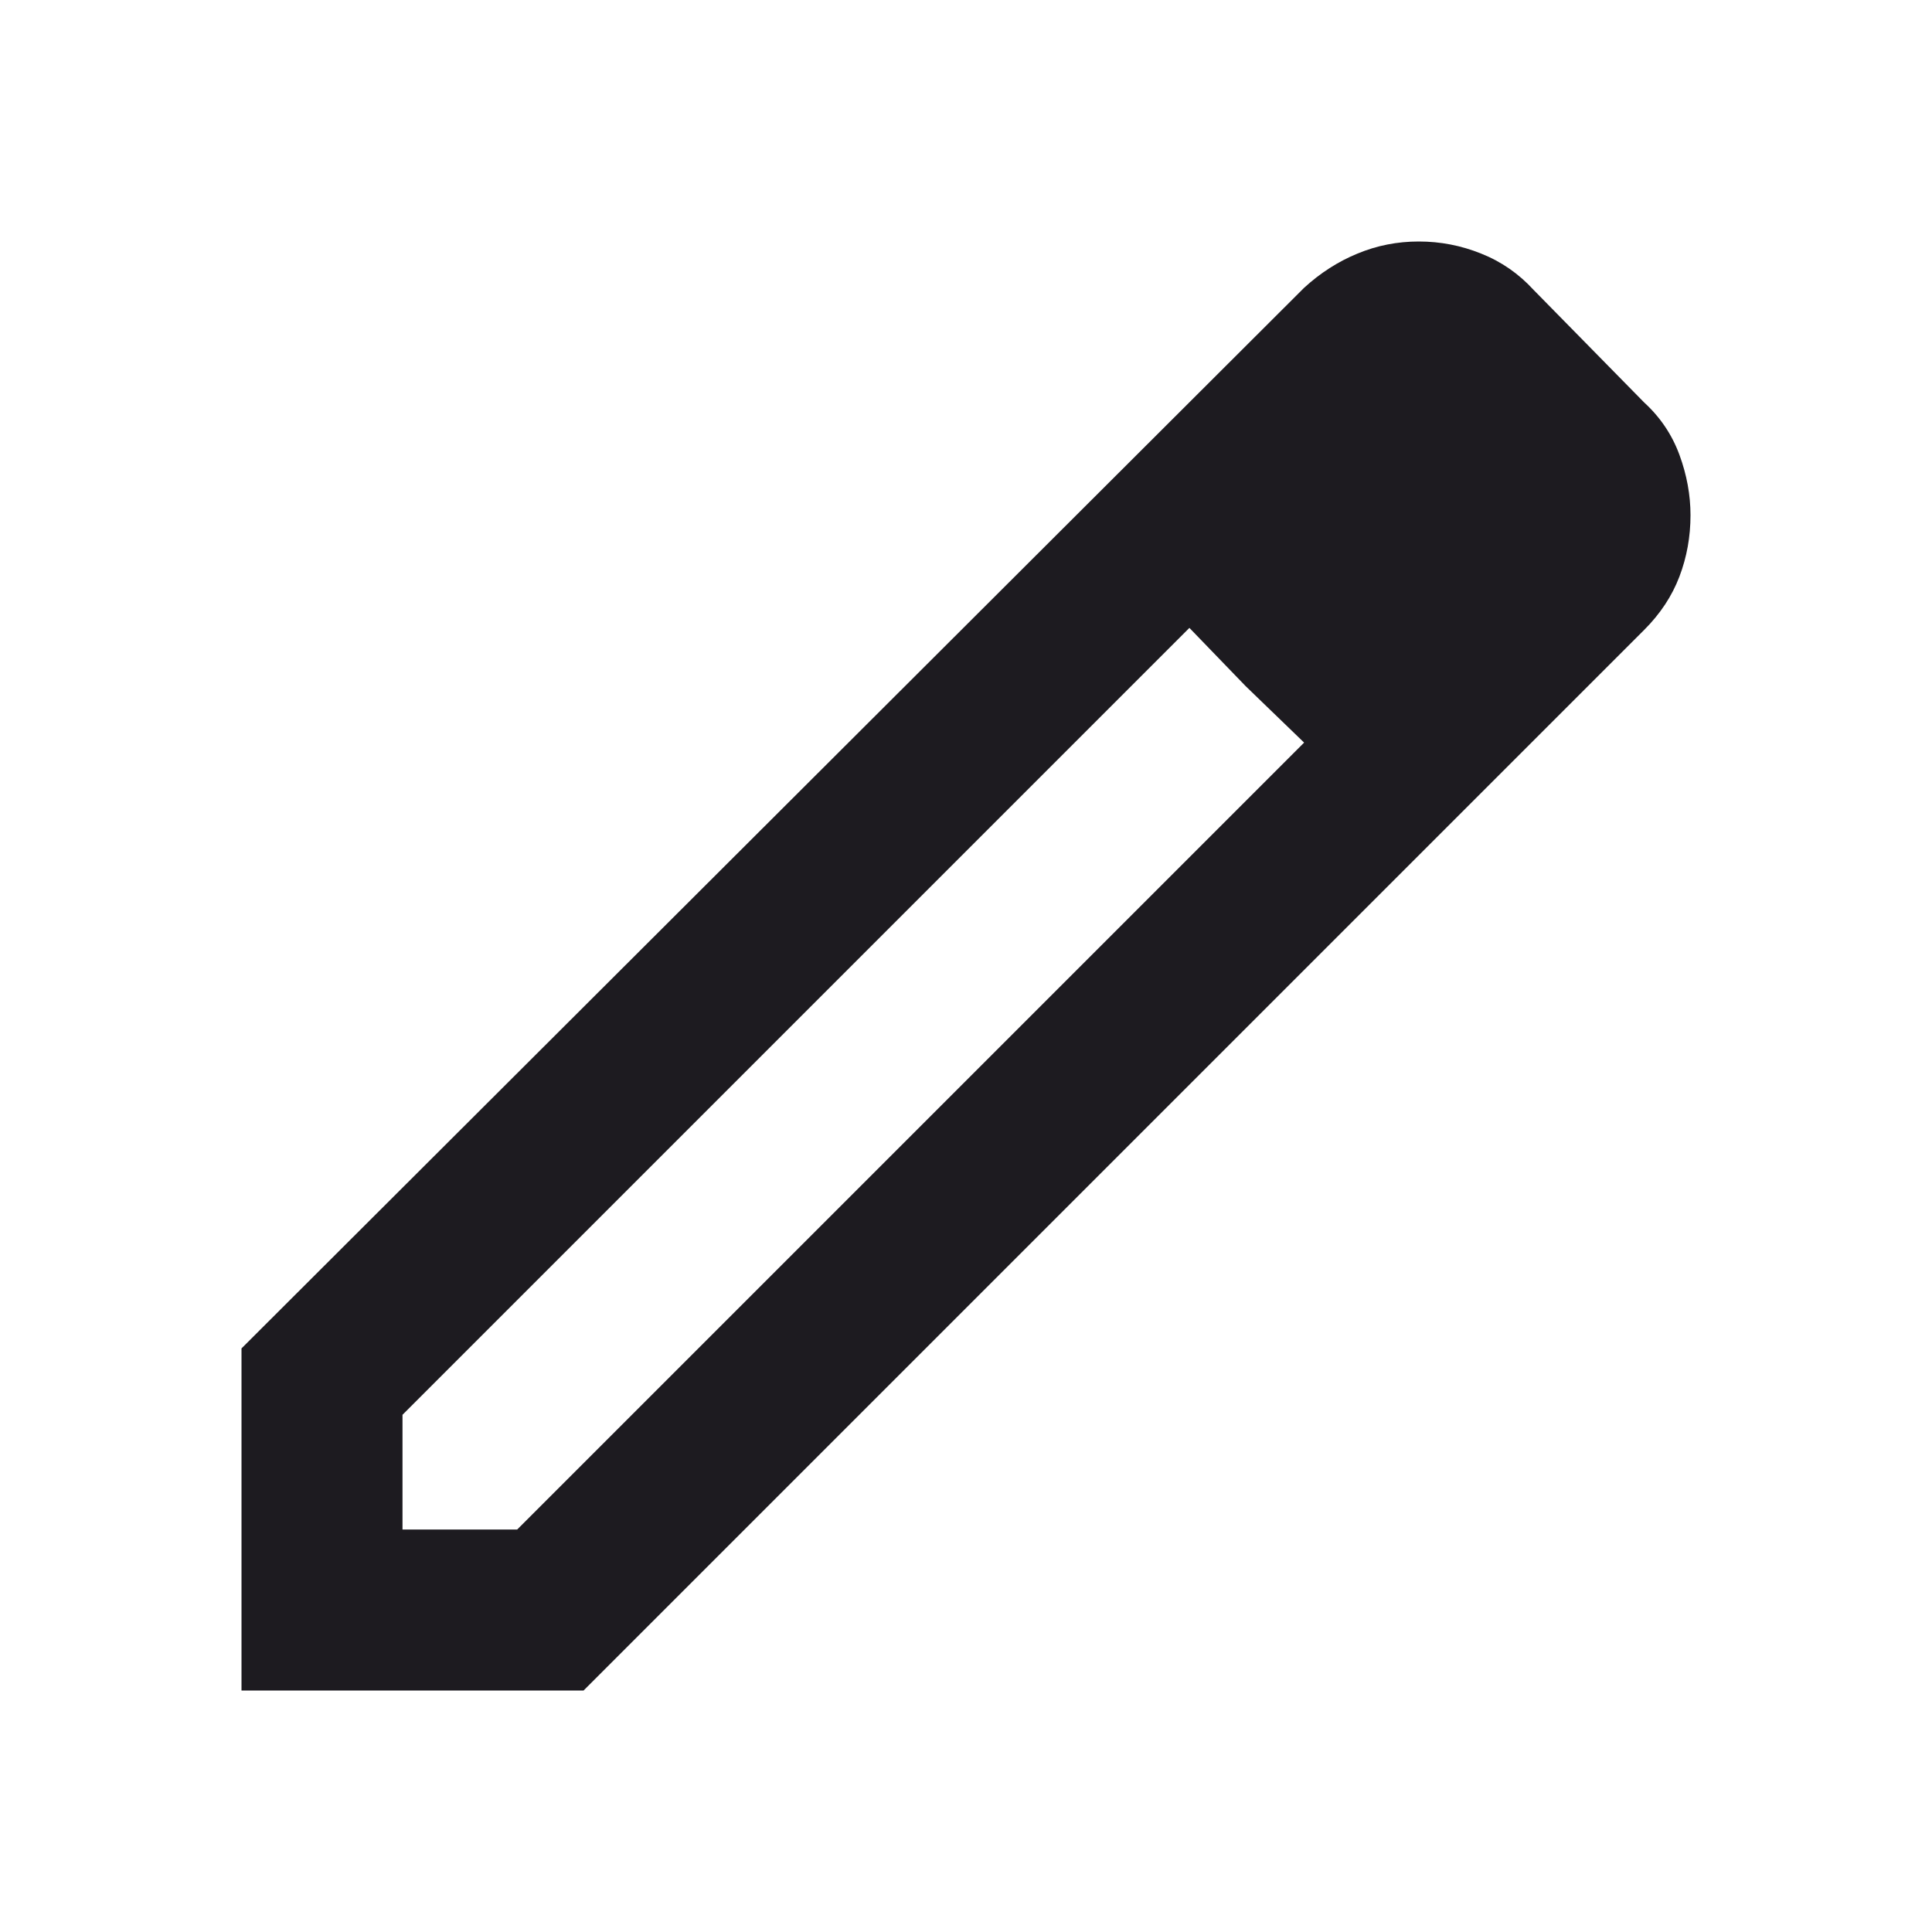
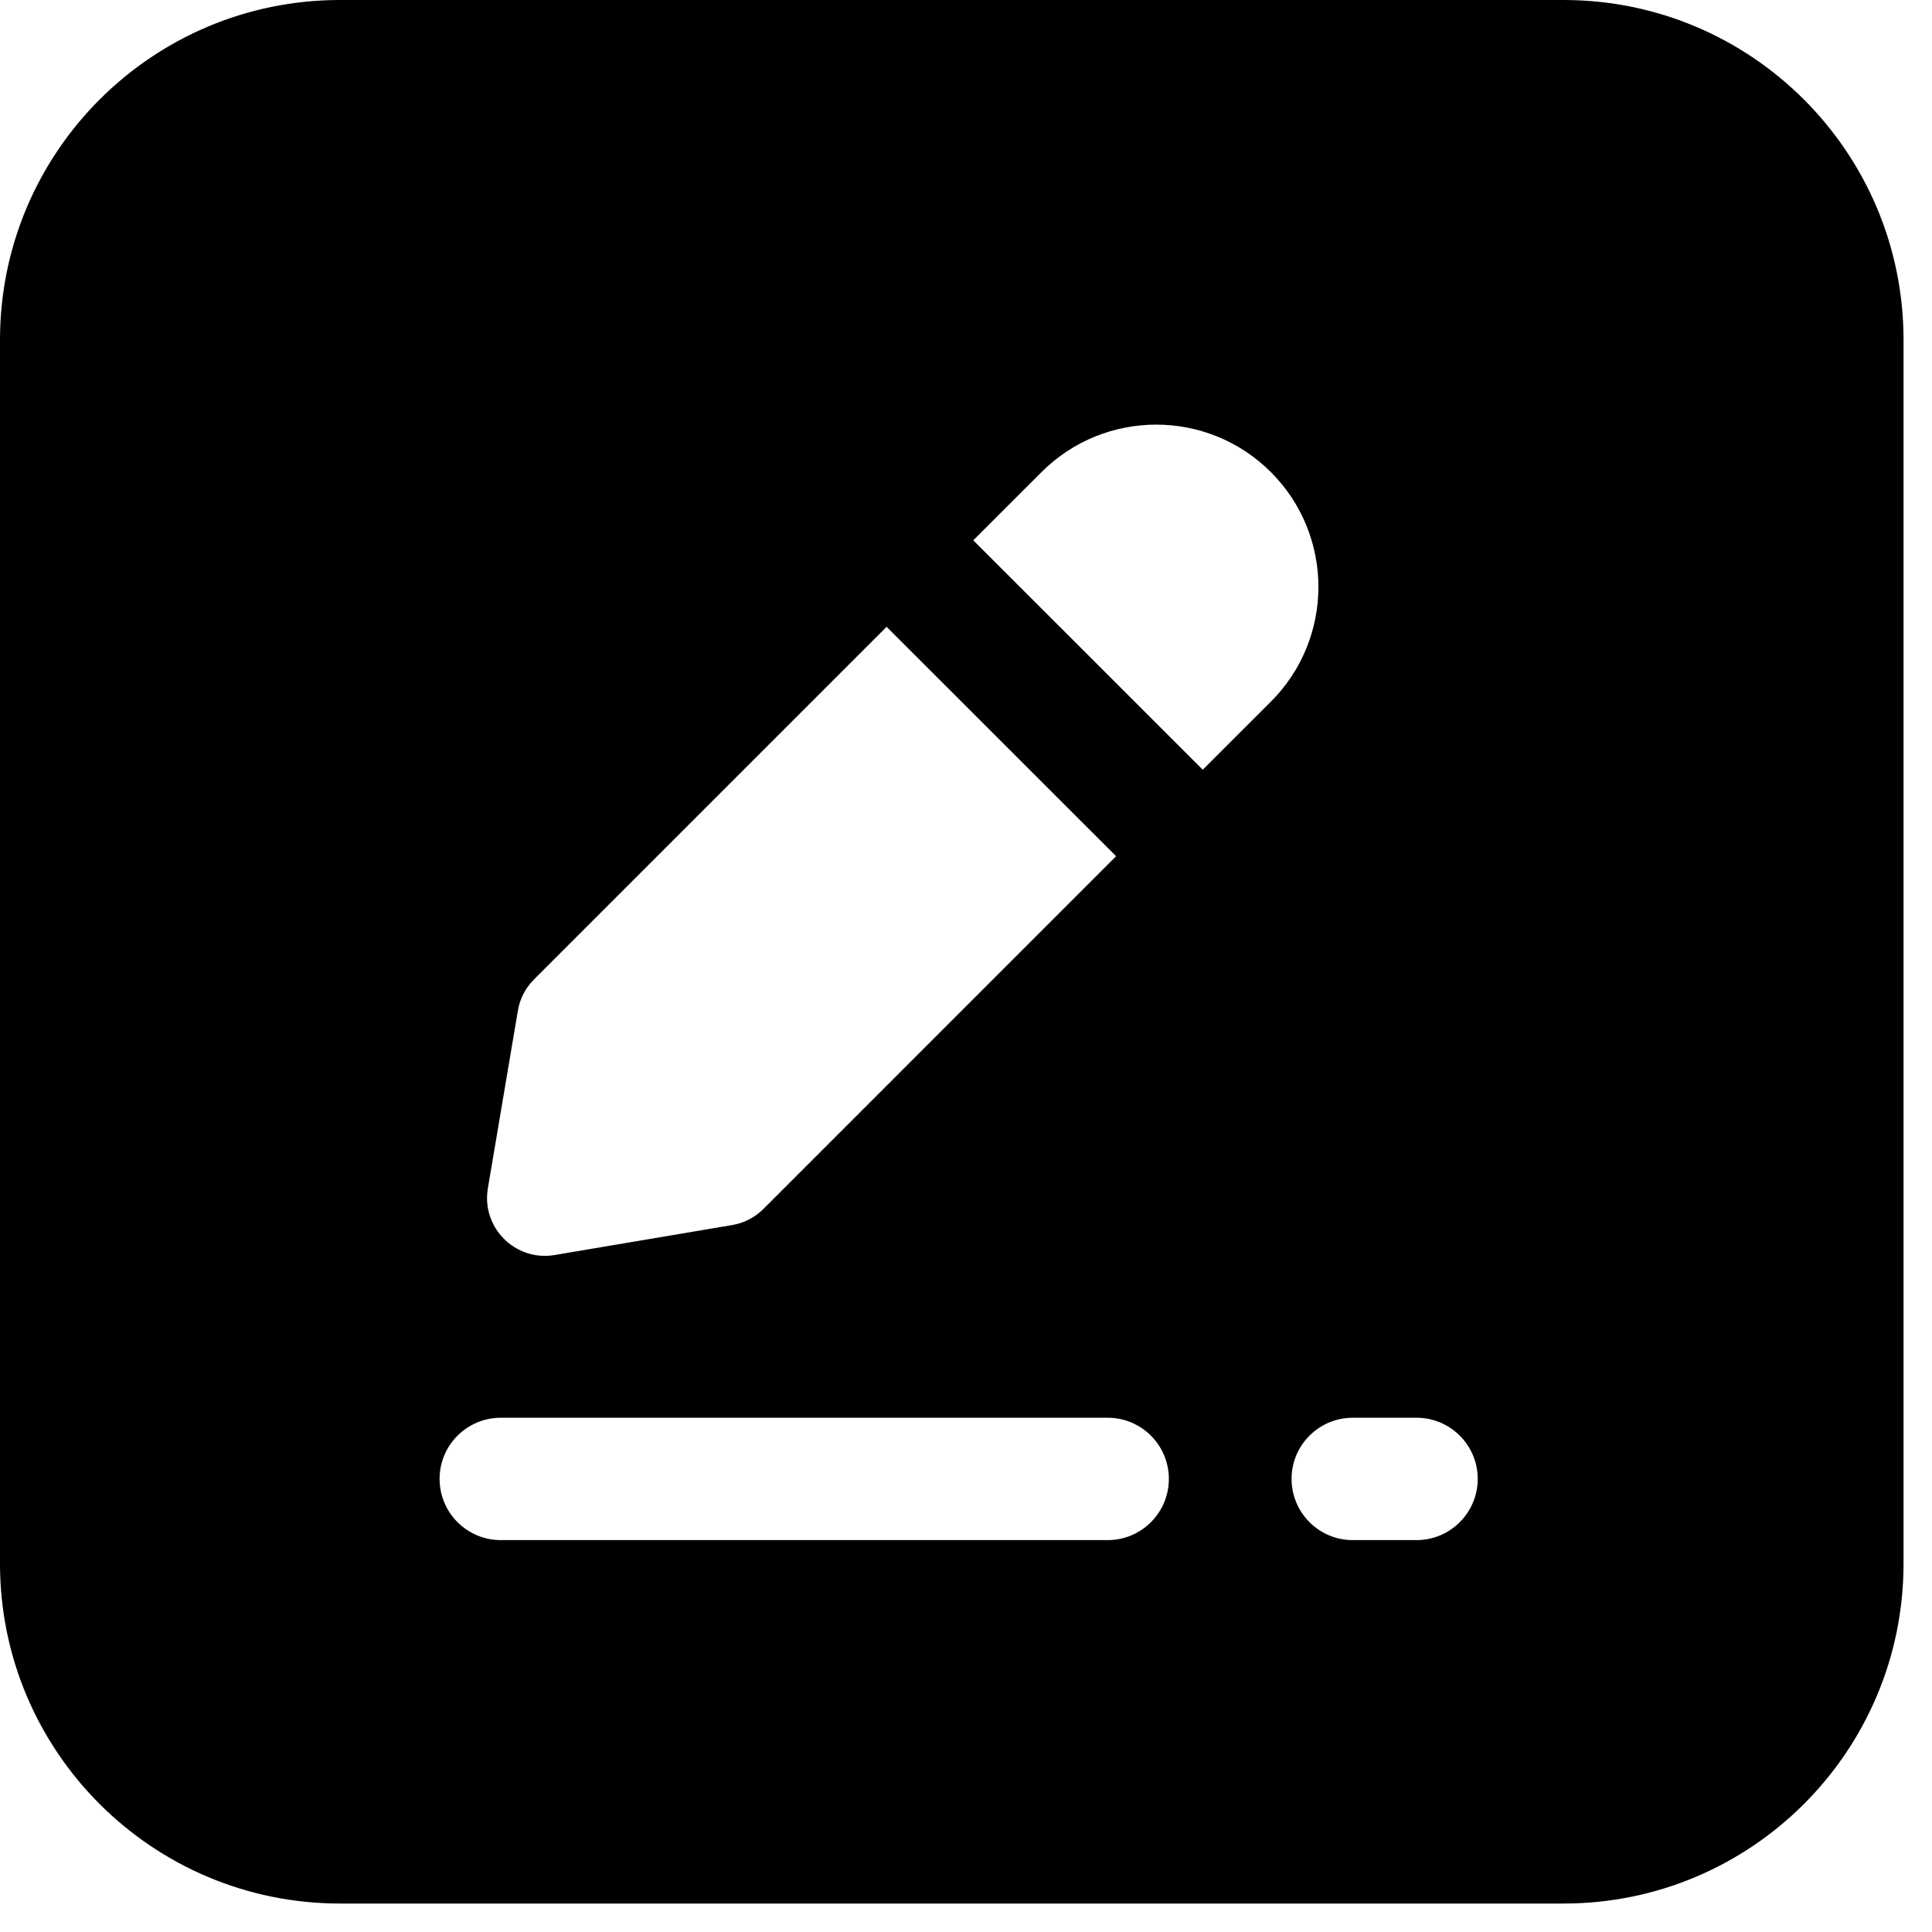
- <svg xmlns="http://www.w3.org/2000/svg" width="30" height="30" viewBox="0 0 30 30" fill="none">
-   <path d="M6.25 23.75H8.031L20.25 11.531L18.469 9.75L6.25 21.969V23.75ZM3.75 26.25V20.938L20.25 4.469C20.5 4.24 20.776 4.062 21.078 3.938C21.38 3.812 21.698 3.75 22.031 3.75C22.365 3.75 22.688 3.812 23 3.938C23.312 4.062 23.583 4.25 23.812 4.5L25.531 6.25C25.781 6.479 25.963 6.75 26.078 7.062C26.193 7.375 26.25 7.688 26.25 8C26.25 8.333 26.193 8.651 26.078 8.953C25.963 9.255 25.781 9.531 25.531 9.781L9.062 26.25H3.75ZM19.344 10.656L18.469 9.75L20.25 11.531L19.344 10.656Z" fill="#1D1B20" />
+ <svg xmlns="http://www.w3.org/2000/svg" width="45" height="45" viewBox="0 0 45 45" fill="none">
+   <path d="M36.42 0C40.792 0 44.337 3.545 44.337 7.917V36.42C44.337 40.792 40.792 44.337 36.42 44.337H7.918C3.546 44.337 9.17692e-05 40.792 0 36.42V7.917C0 3.545 3.546 0 7.918 0H36.42ZM11.664 33.022C10.877 33.022 10.239 33.66 10.239 34.446C10.239 35.233 10.877 35.872 11.664 35.872H25.8C26.587 35.872 27.225 35.233 27.225 34.446C27.224 33.66 26.587 33.022 25.8 33.022H11.664ZM31.508 33.022C30.721 33.022 30.083 33.66 30.083 34.446C30.083 35.233 30.721 35.872 31.508 35.872H32.993C33.78 35.872 34.419 35.233 34.419 34.446C34.419 33.66 33.78 33.022 32.993 33.022H31.508ZM12.437 22.814C12.239 23.012 12.107 23.267 12.062 23.543L11.363 27.679C11.21 28.594 12.003 29.386 12.917 29.232L17.053 28.534C17.328 28.488 17.583 28.357 17.781 28.159L25.996 19.943L20.651 14.6L12.437 22.814ZM29.602 10.997C28.126 9.521 25.734 9.522 24.258 10.997L22.669 12.585L28.014 17.928L29.602 16.342C31.077 14.866 31.077 12.473 29.602 10.997Z" fill="black" />
</svg>
